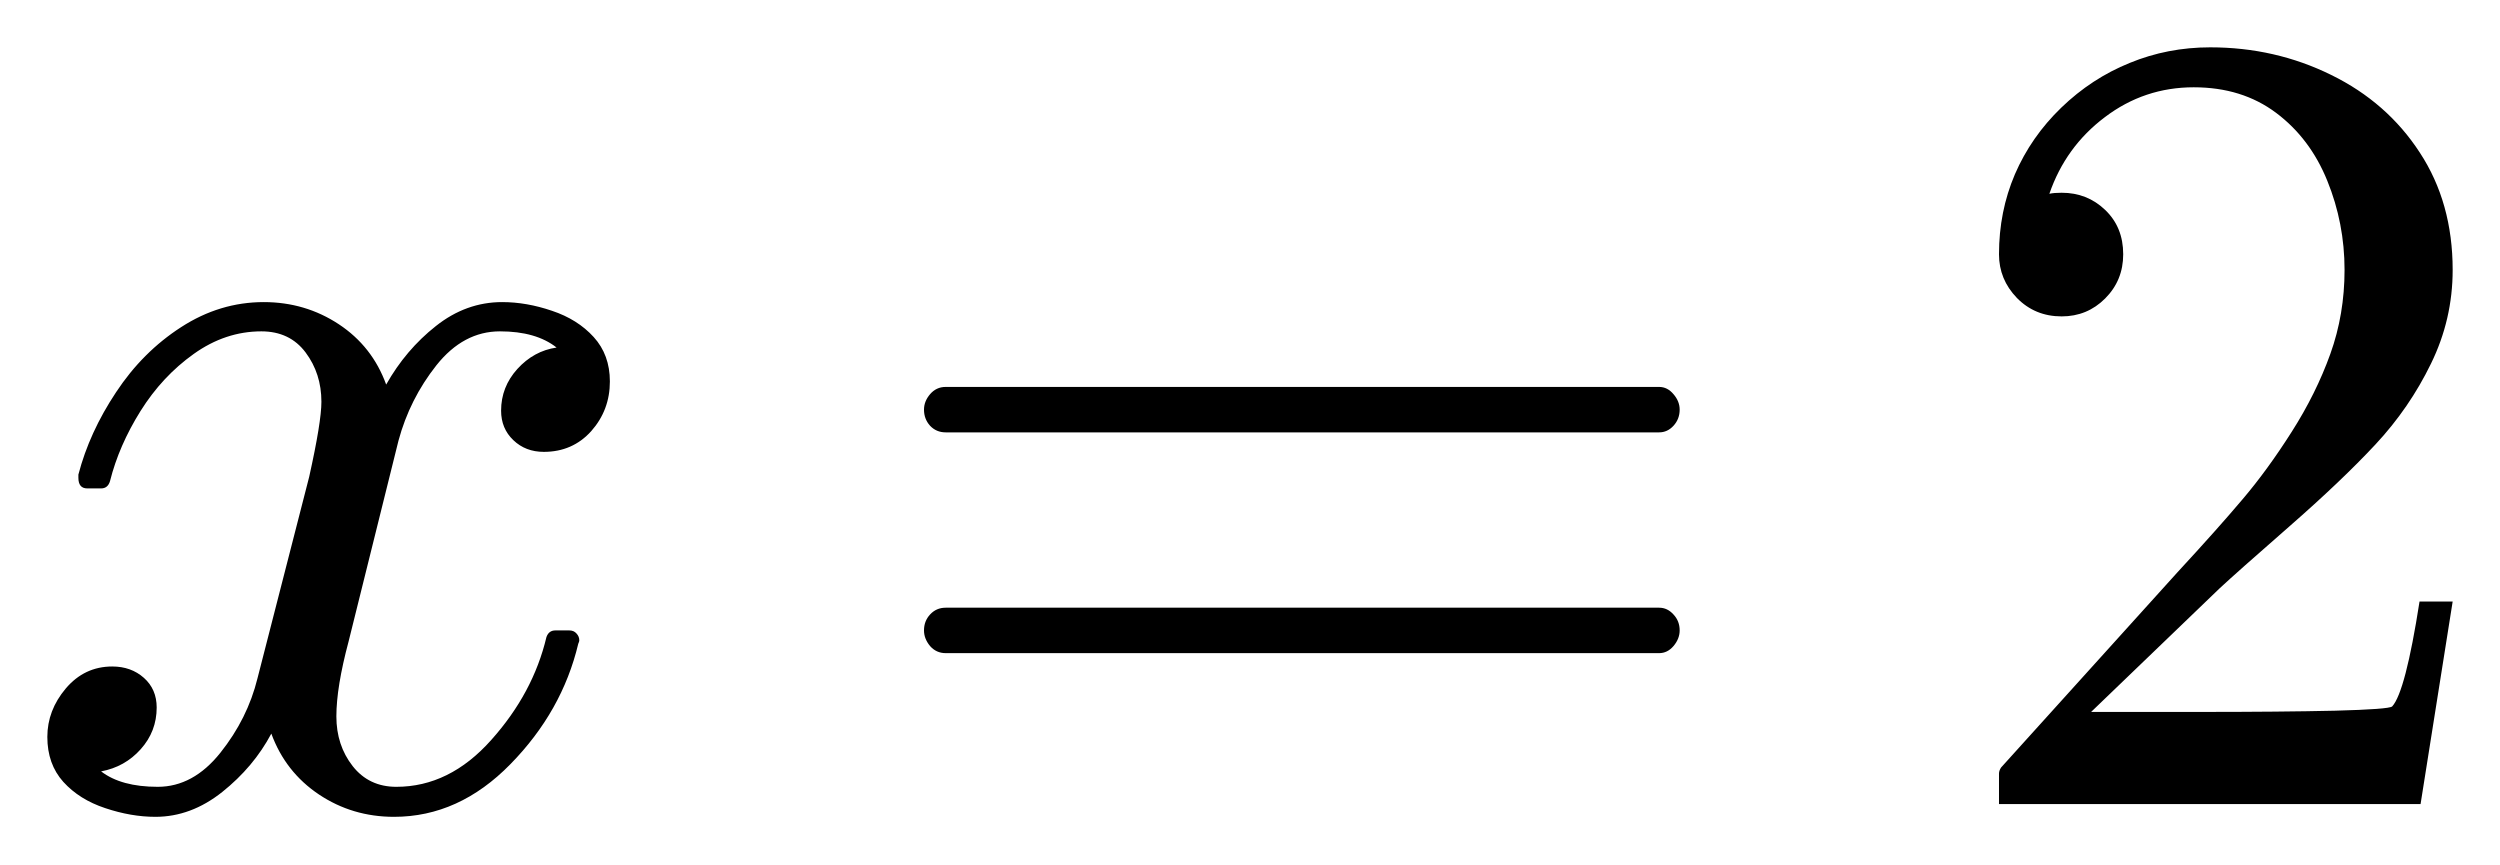
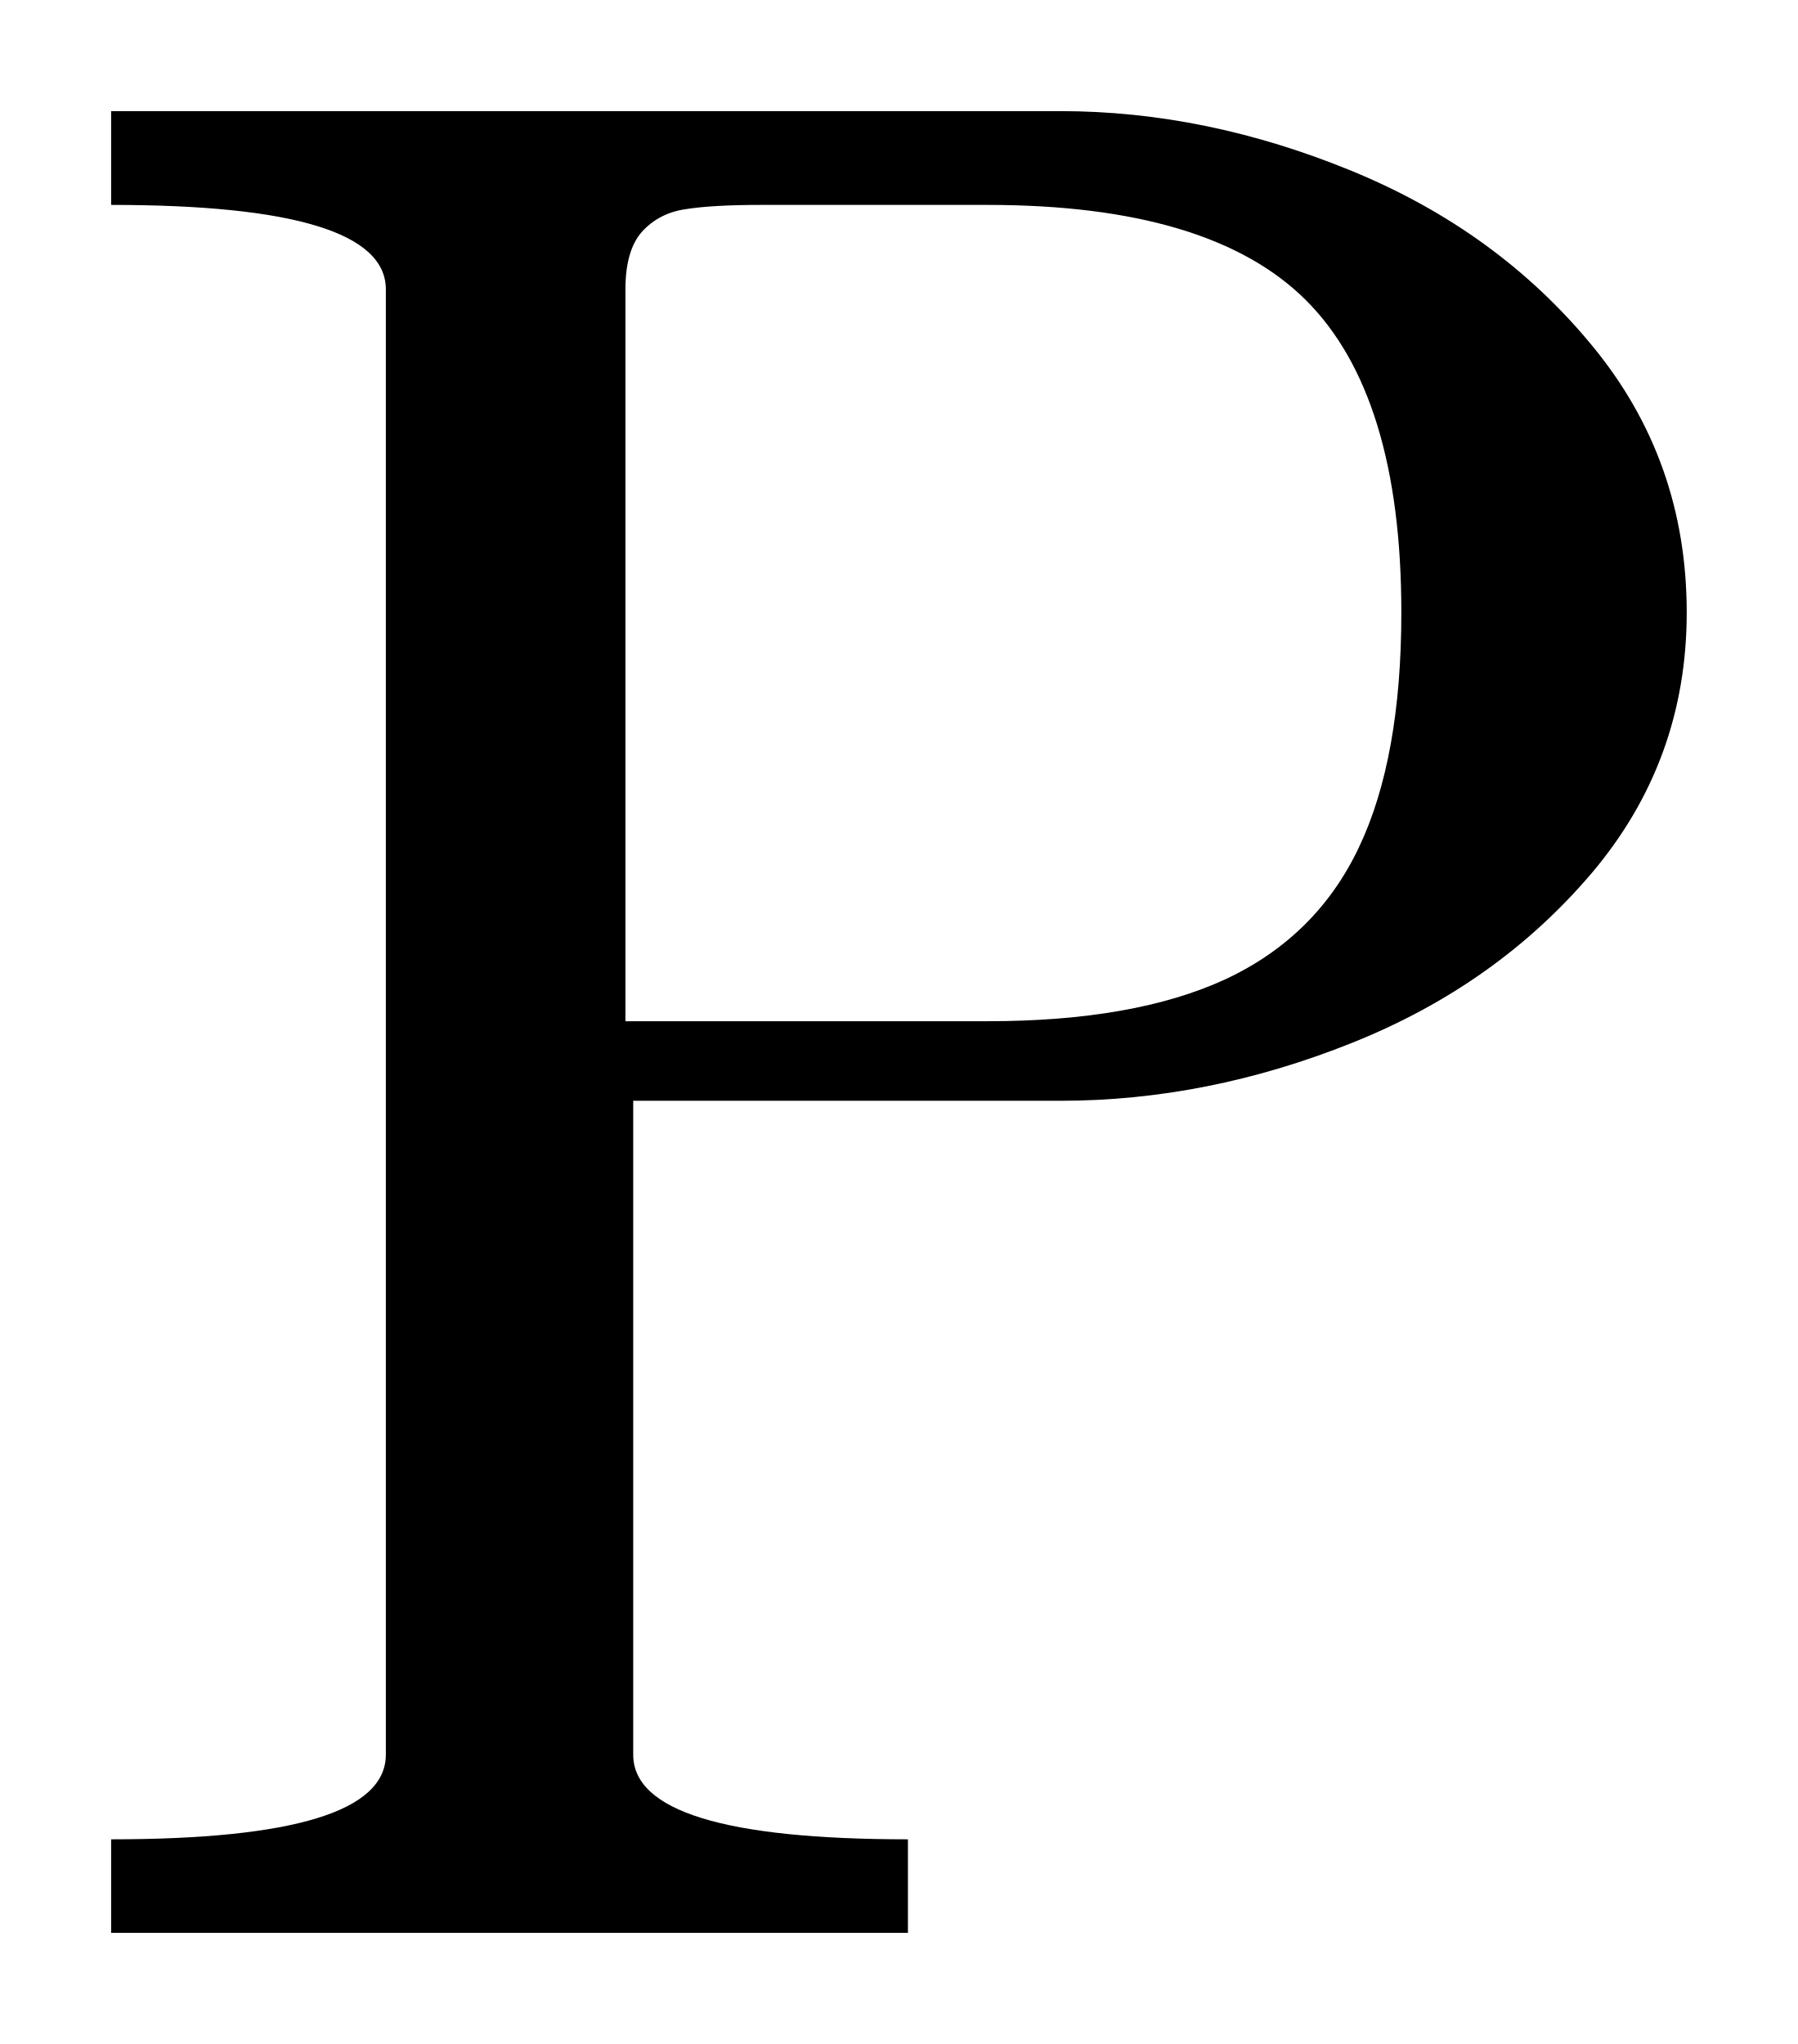
- <svg xmlns="http://www.w3.org/2000/svg" width="26.407pt" height="9.128pt" viewBox="0 0 26.407 9.128" version="1.1">
+ <svg xmlns="http://www.w3.org/2000/svg" width="8.089pt" height="9.197pt" viewBox="0 0 8.089 9.197" version="1.1">
  <defs>
    <style type="text/css">*{stroke-linejoin: round; stroke-linecap: butt}</style>
  </defs>
  <g id="figure_1">
    <g id="patch_1">
-       <path d="M 0 9.128  L 26.407 9.128  L 26.407 0  L 0 0  L 0 9.128  z " style="fill: none; opacity: 0" />
+       <path d="M 0 9.197  L 8.089 9.197  L 8.089 0  L 0 0  L 0 9.197  z " style="fill: none; opacity: 0" />
    </g>
    <g id="axes_1">
      <g id="patch_2">
-         <path d="M 1.068 8.148  Q 1.28 8.311 1.666 8.311  Q 2.041 8.311 2.328 7.951  Q 2.615 7.591 2.72 7.164  L 3.266 5.036  Q 3.395 4.456 3.395 4.244  Q 3.395 3.946 3.228 3.723  Q 3.061 3.5 2.761 3.5  Q 2.381 3.5 2.047 3.738  Q 1.713 3.976 1.484 4.342  Q 1.256 4.707 1.162 5.082  Q 1.139 5.159 1.068 5.159  L 0.922 5.159  Q 0.828 5.159 0.828 5.047  L 0.828 5.013  Q 0.944 4.567 1.226 4.143  Q 1.507 3.717 1.914 3.455  Q 2.322 3.191 2.786 3.191  Q 3.224 3.191 3.579 3.425  Q 3.933 3.659 4.079 4.062  Q 4.286 3.695 4.604 3.444  Q 4.923 3.191 5.304 3.191  Q 5.562 3.191 5.831 3.283  Q 6.101 3.373 6.271 3.56  Q 6.442 3.748 6.442 4.029  Q 6.442 4.332 6.245 4.554  Q 6.048 4.773 5.744 4.773  Q 5.551 4.773 5.422 4.649  Q 5.293 4.526 5.293 4.338  Q 5.293 4.087 5.465 3.897  Q 5.639 3.706 5.879 3.671  Q 5.662 3.5 5.281 3.5  Q 4.895 3.5 4.61 3.858  Q 4.327 4.216 4.209 4.655  L 3.682 6.776  Q 3.553 7.258 3.553 7.567  Q 3.553 7.872 3.725 8.092  Q 3.897 8.311 4.186 8.311  Q 4.749 8.311 5.189 7.816  Q 5.632 7.321 5.772 6.729  Q 5.797 6.659 5.866 6.659  L 6.014 6.659  Q 6.061 6.659 6.089 6.691  Q 6.119 6.723 6.119 6.764  Q 6.119 6.776 6.108 6.8  Q 5.938 7.514 5.392 8.071  Q 4.848 8.628 4.162 8.628  Q 3.723 8.628 3.369 8.392  Q 3.014 8.154 2.866 7.749  Q 2.679 8.101 2.347 8.366  Q 2.017 8.628 1.642 8.628  Q 1.385 8.628 1.111 8.536  Q 0.839 8.446 0.669 8.259  Q 0.5 8.071 0.5 7.784  Q 0.5 7.503 0.695 7.272  Q 0.892 7.04 1.186 7.04  Q 1.385 7.04 1.52 7.16  Q 1.655 7.28 1.655 7.473  Q 1.655 7.726 1.486 7.914  Q 1.319 8.101 1.068 8.148  z M 9.989 6.899  Q 9.89 6.899 9.824 6.824  Q 9.76 6.747 9.76 6.659  Q 9.76 6.56 9.824 6.491  Q 9.89 6.419 9.989 6.419  L 17.525 6.419  Q 17.613 6.419 17.677 6.491  Q 17.742 6.56 17.742 6.659  Q 17.742 6.747 17.677 6.824  Q 17.613 6.899 17.525 6.899  L 9.989 6.899  z M 9.989 4.567  Q 9.89 4.567 9.824 4.497  Q 9.76 4.426 9.76 4.327  Q 9.76 4.239 9.824 4.164  Q 9.89 4.087 9.989 4.087  L 17.525 4.087  Q 17.613 4.087 17.677 4.164  Q 17.742 4.239 17.742 4.327  Q 17.742 4.426 17.677 4.497  Q 17.613 4.567 17.525 4.567  L 9.989 4.567  z M 21.115 8.493  L 21.115 8.171  Q 21.115 8.141 21.137 8.107  L 23.001 6.044  Q 23.423 5.587 23.685 5.277  Q 23.95 4.966 24.207 4.561  Q 24.465 4.156 24.615 3.738  Q 24.765 3.32 24.765 2.851  Q 24.765 2.358 24.583 1.91  Q 24.402 1.462 24.042 1.192  Q 23.682 0.922 23.172 0.922  Q 22.65 0.922 22.234 1.237  Q 21.818 1.55 21.647 2.047  Q 21.694 2.036 21.777 2.036  Q 22.047 2.036 22.236 2.217  Q 22.427 2.399 22.427 2.686  Q 22.427 2.962 22.236 3.153  Q 22.047 3.342 21.777 3.342  Q 21.495 3.342 21.304 3.147  Q 21.115 2.951 21.115 2.686  Q 21.115 2.234 21.283 1.841  Q 21.454 1.445 21.773 1.137  Q 22.093 0.828 22.495 0.665  Q 22.896 0.5 23.346 0.5  Q 24.032 0.5 24.623 0.791  Q 25.215 1.081 25.56 1.612  Q 25.907 2.141 25.907 2.851  Q 25.907 3.373 25.678 3.841  Q 25.45 4.31 25.092 4.694  Q 24.735 5.077 24.178 5.564  Q 23.622 6.05 23.447 6.213  L 22.088 7.52  L 23.241 7.52  Q 24.09 7.52 24.662 7.507  Q 25.234 7.492 25.268 7.462  Q 25.408 7.31 25.557 6.354  L 25.907 6.354  L 25.568 8.493  L 21.115 8.493  z " clip-path="url(#pe3dde5534f)" />
+         <path d="M 0.5 8.697  L 0.5 8.276  Q 1.736 8.276 1.736 7.895  L 1.736 1.302  Q 1.736 0.922 0.5 0.922  L 0.5 0.5  L 4.771 0.5  Q 5.428 0.5 6.084 0.77  Q 6.74 1.04 7.164 1.556  Q 7.589 2.071 7.589 2.756  Q 7.589 3.423 7.162 3.928  Q 6.734 4.432 6.084 4.692  Q 5.433 4.953 4.771 4.953  L 2.849 4.953  L 2.849 7.895  Q 2.849 8.276 4.085 8.276  L 4.085 8.697  L 0.5 8.697  z M 2.814 4.595  L 4.443 4.595  Q 5.105 4.595 5.514 4.406  Q 5.924 4.214 6.114 3.813  Q 6.305 3.412 6.305 2.756  Q 6.305 1.777 5.874 1.349  Q 5.444 0.922 4.443 0.922  L 3.423 0.922  Q 3.206 0.922 3.086 0.941  Q 2.966 0.958 2.889 1.042  Q 2.814 1.126 2.814 1.302  L 2.814 4.595  z " clip-path="url(#p8706fdbd4f)" />
      </g>
    </g>
  </g>
  <defs>
-     <clipPath id="pe3dde5534f">
-       <rect x="0" y="0" width="26.407" height="9.128" />
+     <clipPath id="p8706fdbd4f">
+       <rect x="0" y="0" width="8.089" height="9.197" />
    </clipPath>
  </defs>
</svg>
